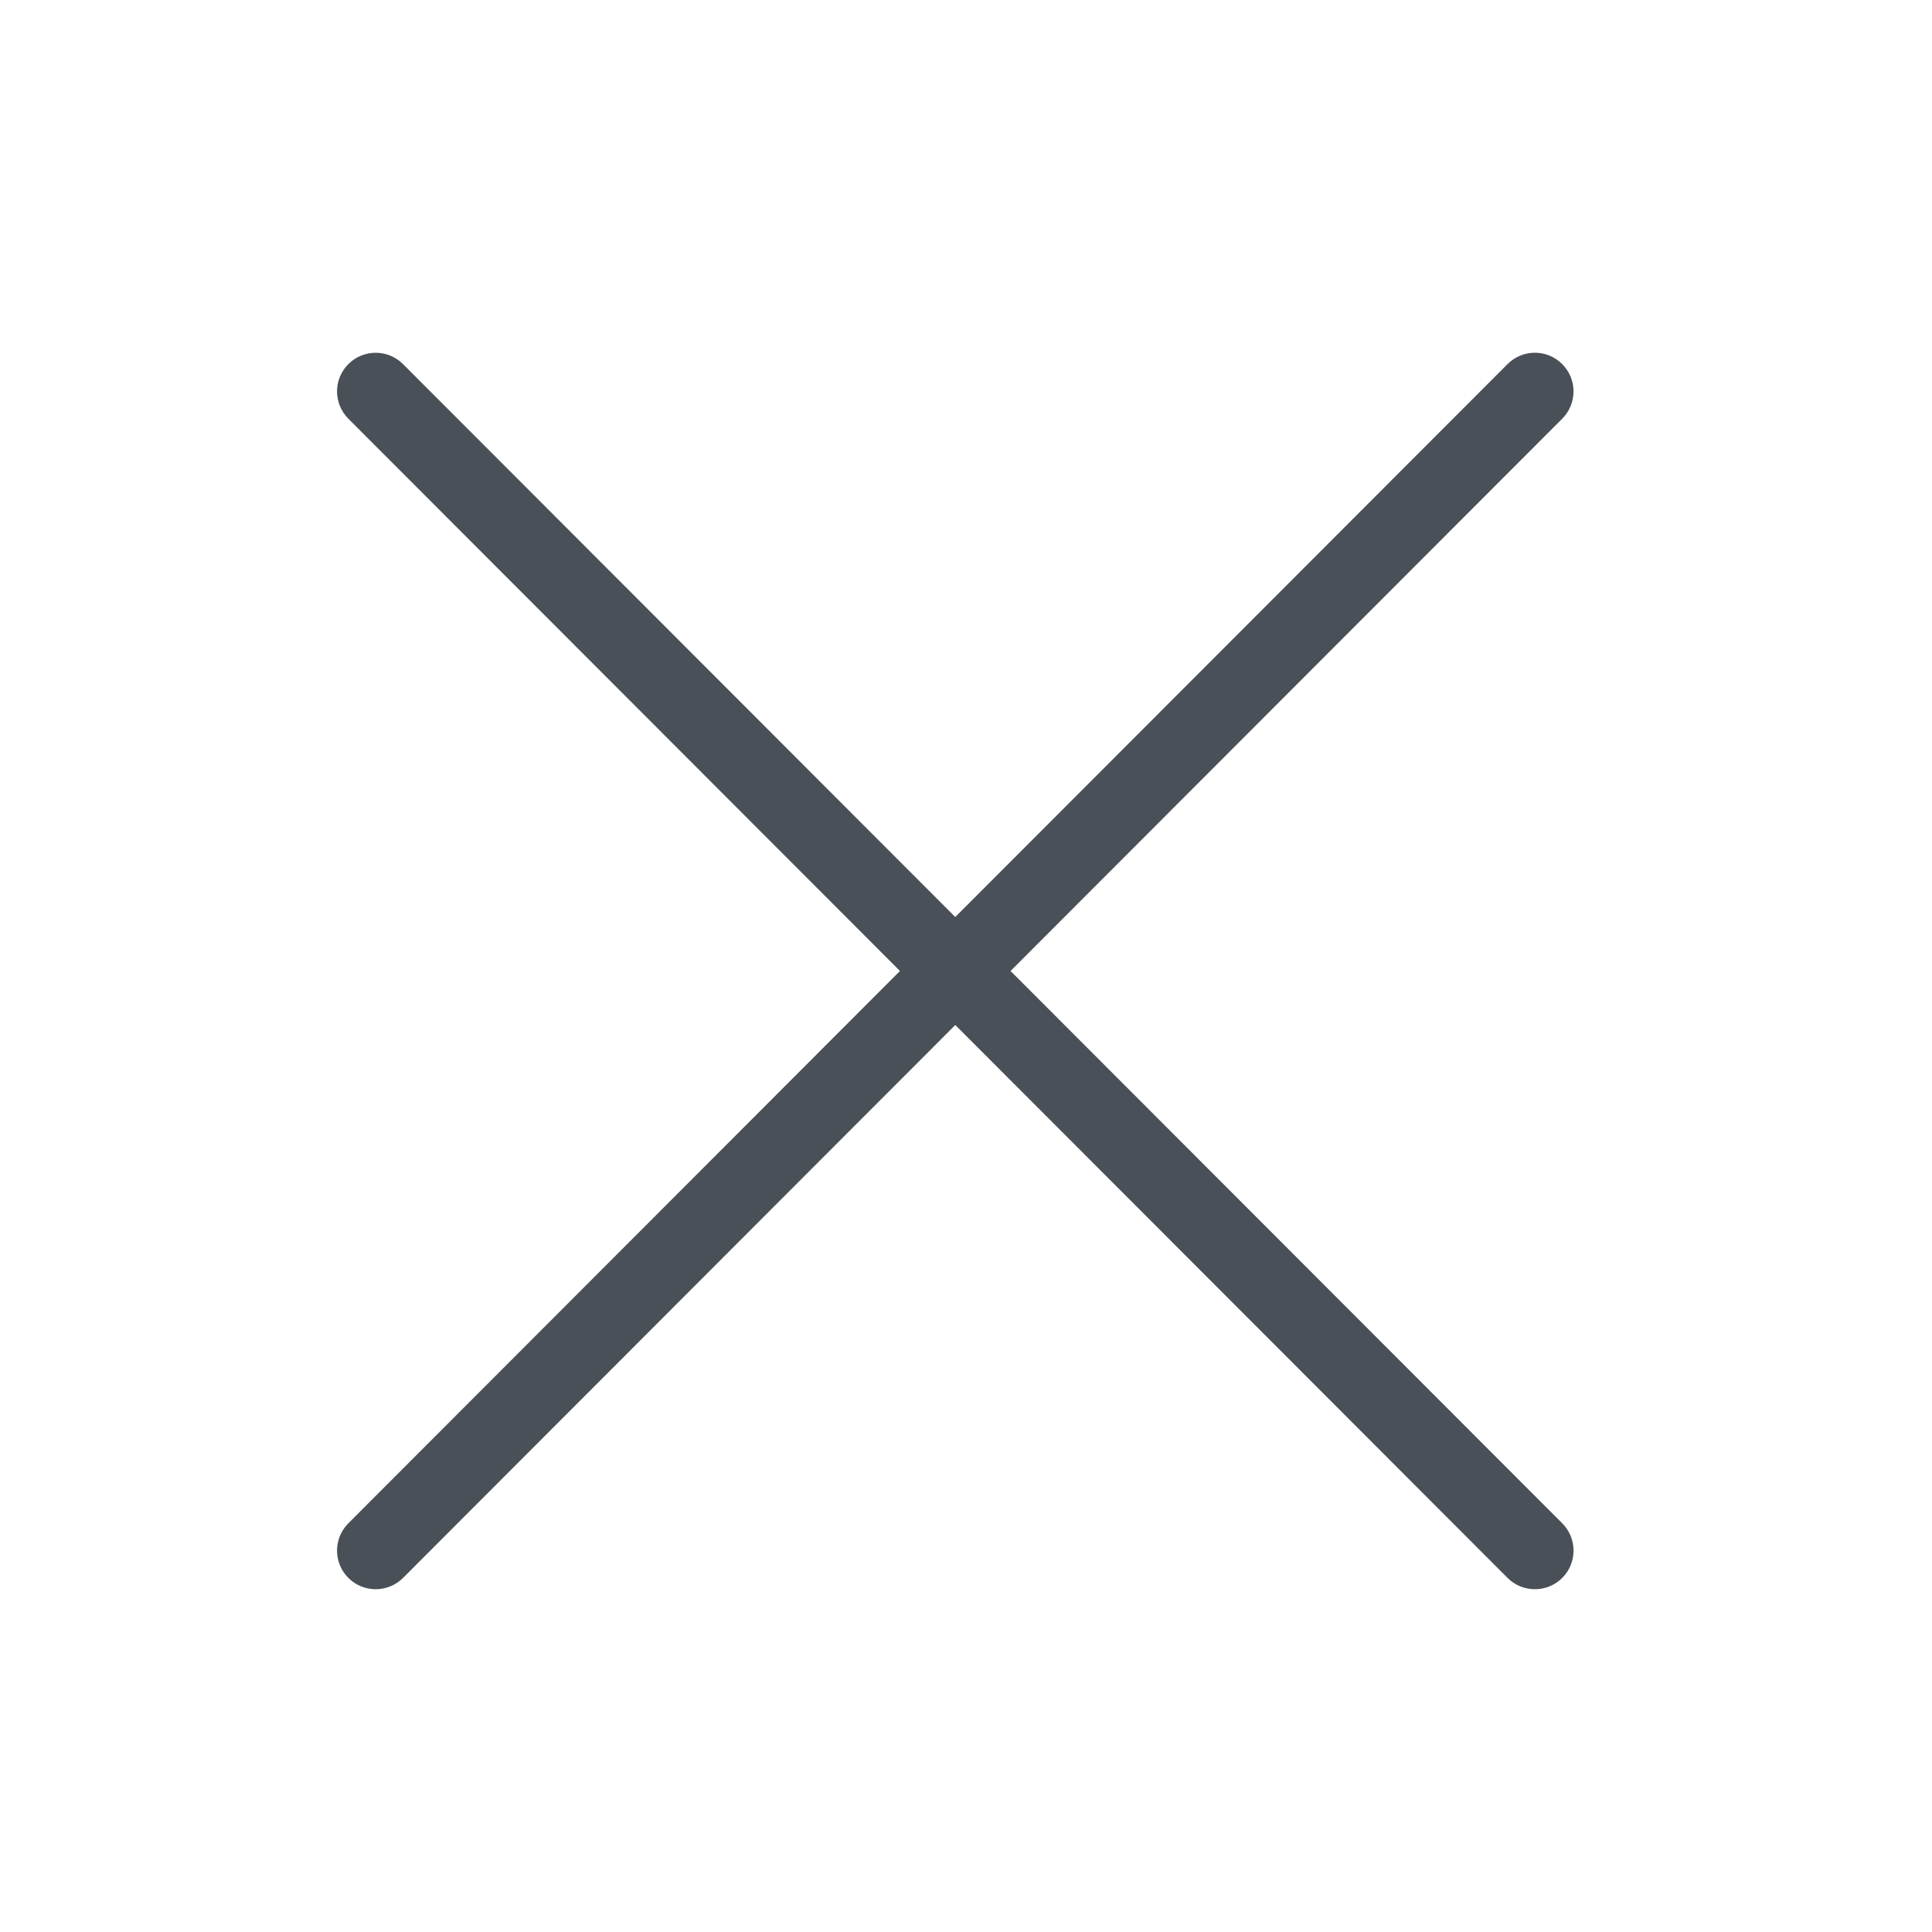
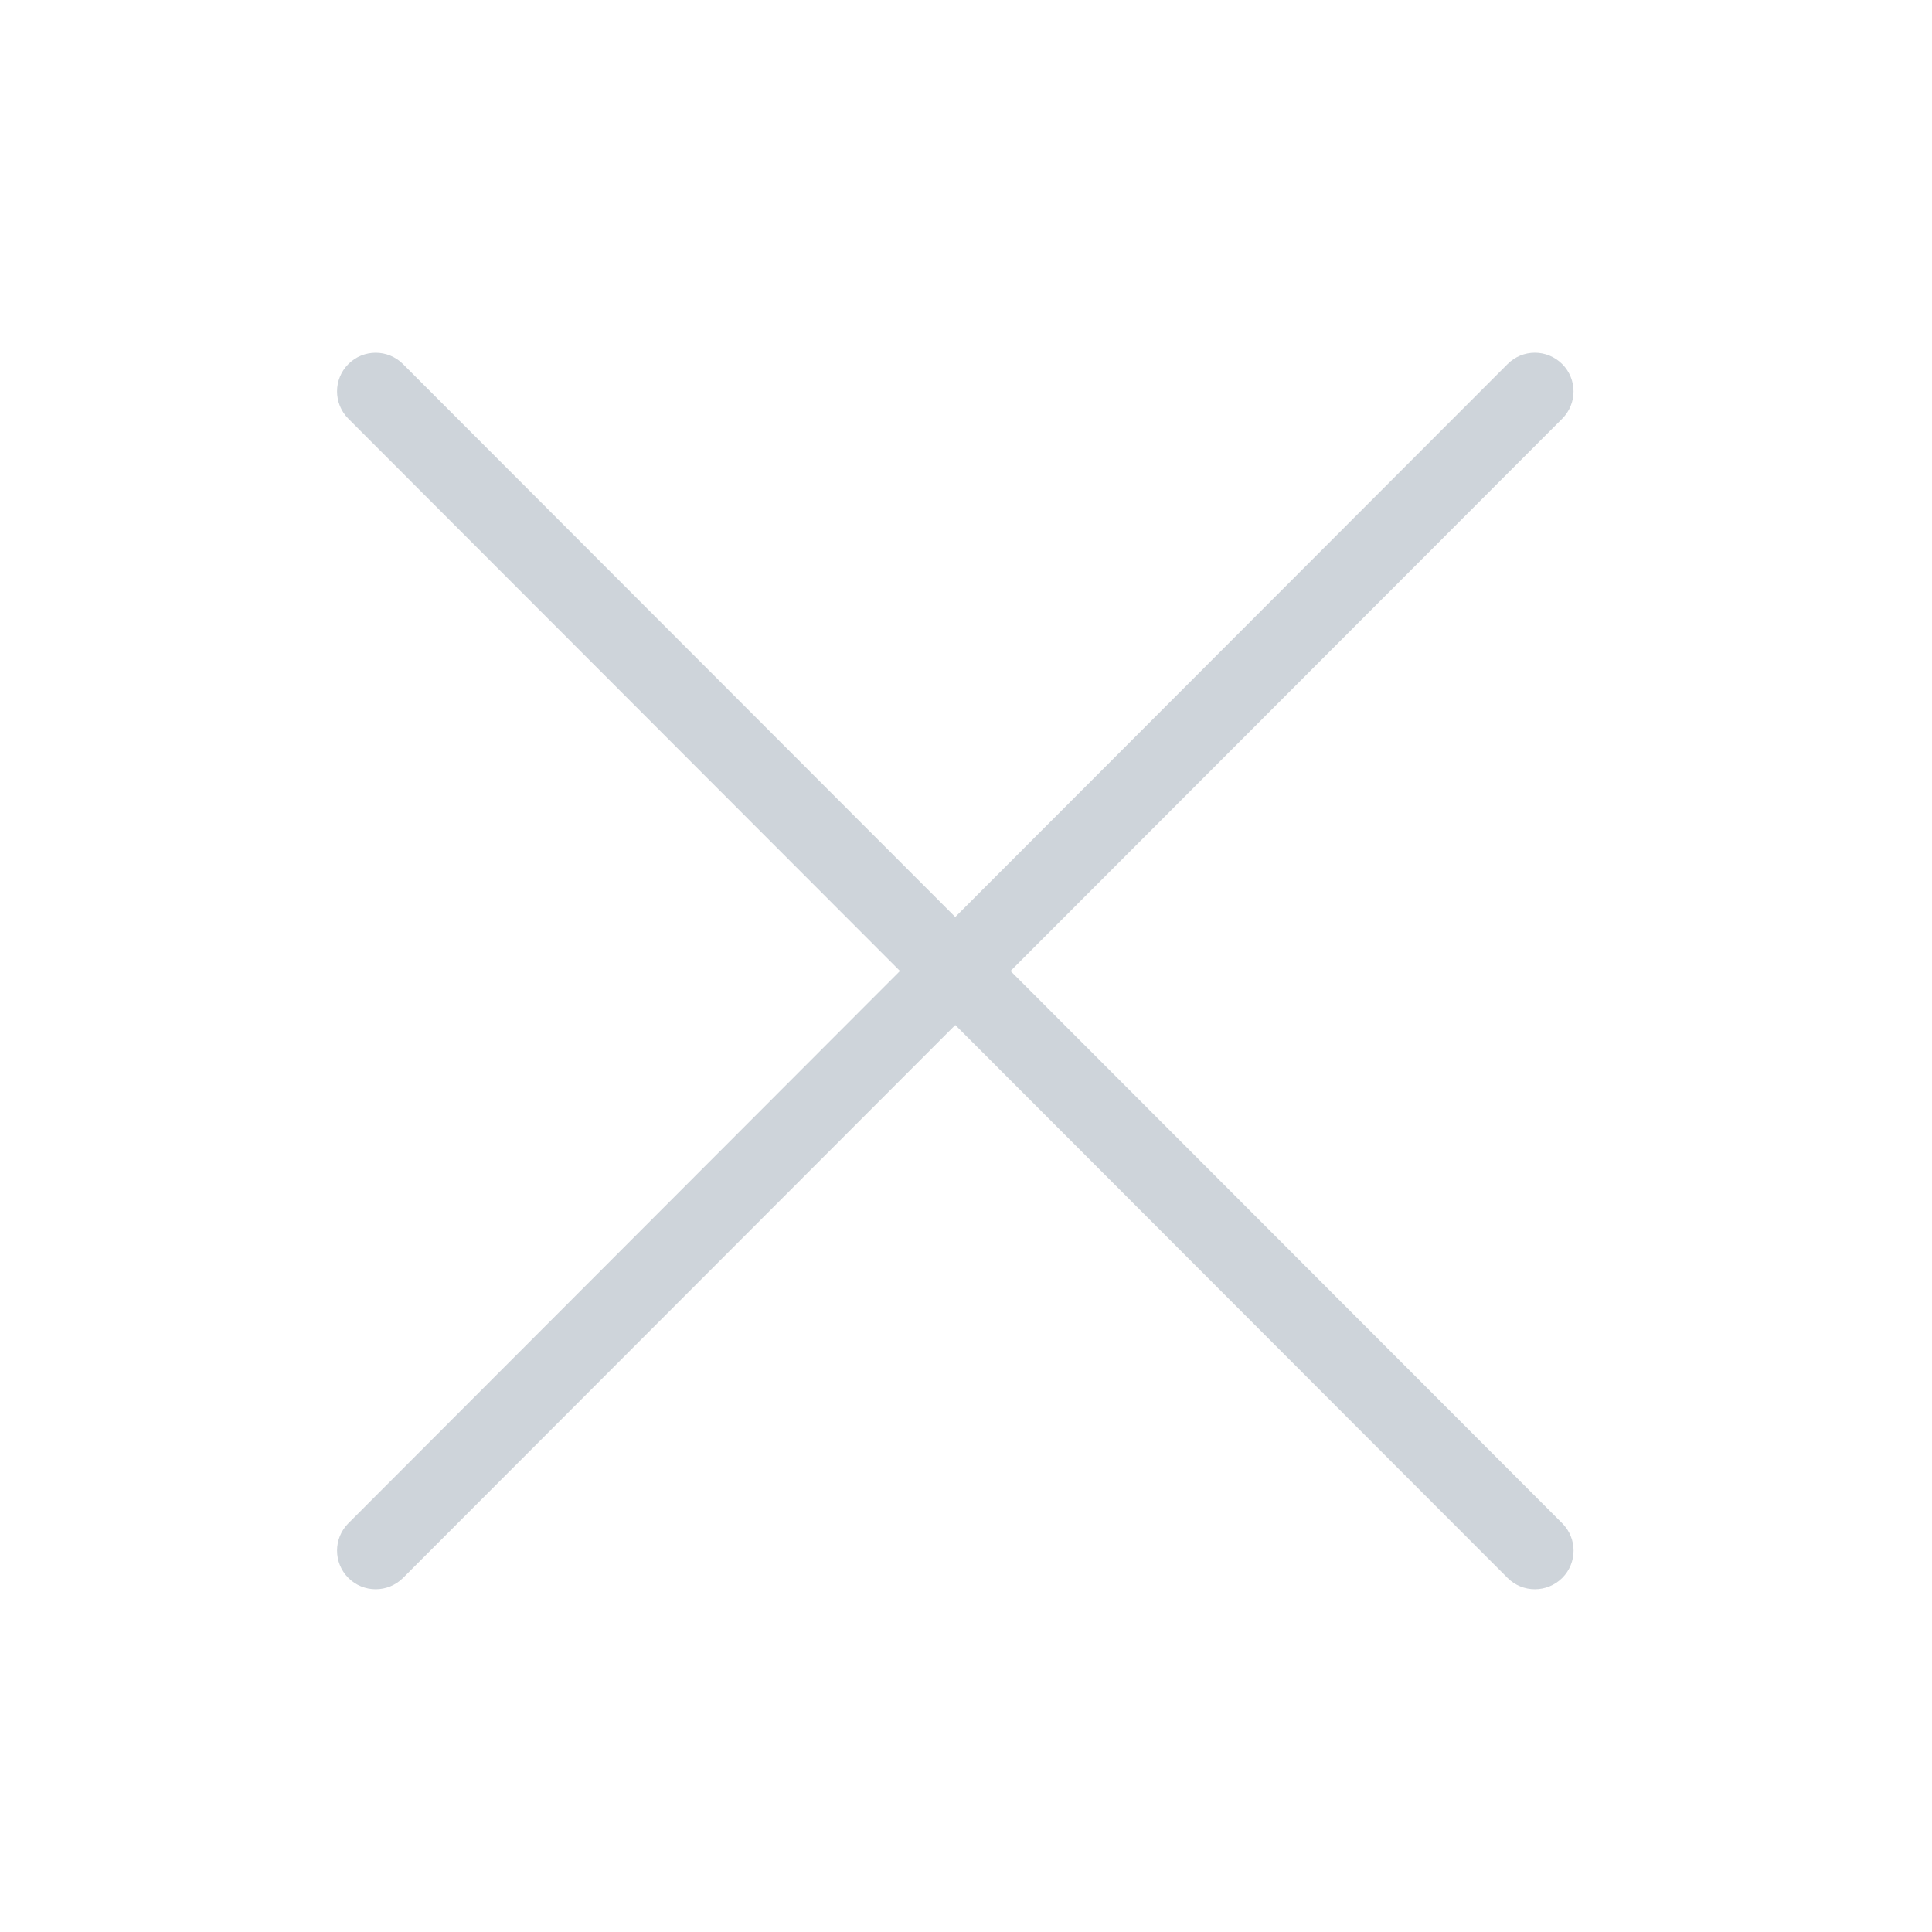
<svg xmlns="http://www.w3.org/2000/svg" t="1573204975970" class="icon" viewBox="0 0 1024 1024" version="1.1" p-id="2648" width="200" height="200">
  <defs>
    <style type="text/css" />
  </defs>
-   <path d="M184.648 836.342c3.994 3.994 9.236 5.98 14.479 5.98 5.243 0 10.486-2.007 14.5-6.001l292.7-293.048 292.7 293.048c3.994 4.014 9.236 6.001 14.5 6.001 5.243 0 10.486-2.007 14.479-5.98 8.008-7.987 8.008-20.951 0.02-28.959L535.613 514.642 828.006 221.921c7.987-8.008 7.987-20.972-0.02-28.959-8.028-8.008-20.972-8.008-28.959 0.02L506.307 486.031 213.606 192.983c-8.008-8.008-20.972-8.008-28.959-0.02-8.008 7.987-8.008 20.951-0.02 28.959l292.372 292.721L184.627 807.383C176.64 815.37 176.64 828.355 184.648 836.342z" p-id="2649" fill="#495057" />
+   <path d="M184.648 836.342c3.994 3.994 9.236 5.98 14.479 5.98 5.243 0 10.486-2.007 14.5-6.001l292.7-293.048 292.7 293.048c3.994 4.014 9.236 6.001 14.5 6.001 5.243 0 10.486-2.007 14.479-5.98 8.008-7.987 8.008-20.951 0.02-28.959L535.613 514.642 828.006 221.921c7.987-8.008 7.987-20.972-0.02-28.959-8.028-8.008-20.972-8.008-28.959 0.02L506.307 486.031 213.606 192.983c-8.008-8.008-20.972-8.008-28.959-0.02-8.008 7.987-8.008 20.951-0.02 28.959l292.372 292.721L184.627 807.383C176.64 815.37 176.64 828.355 184.648 836.342z" p-id="2649" fill="#ced4da" />
</svg>
